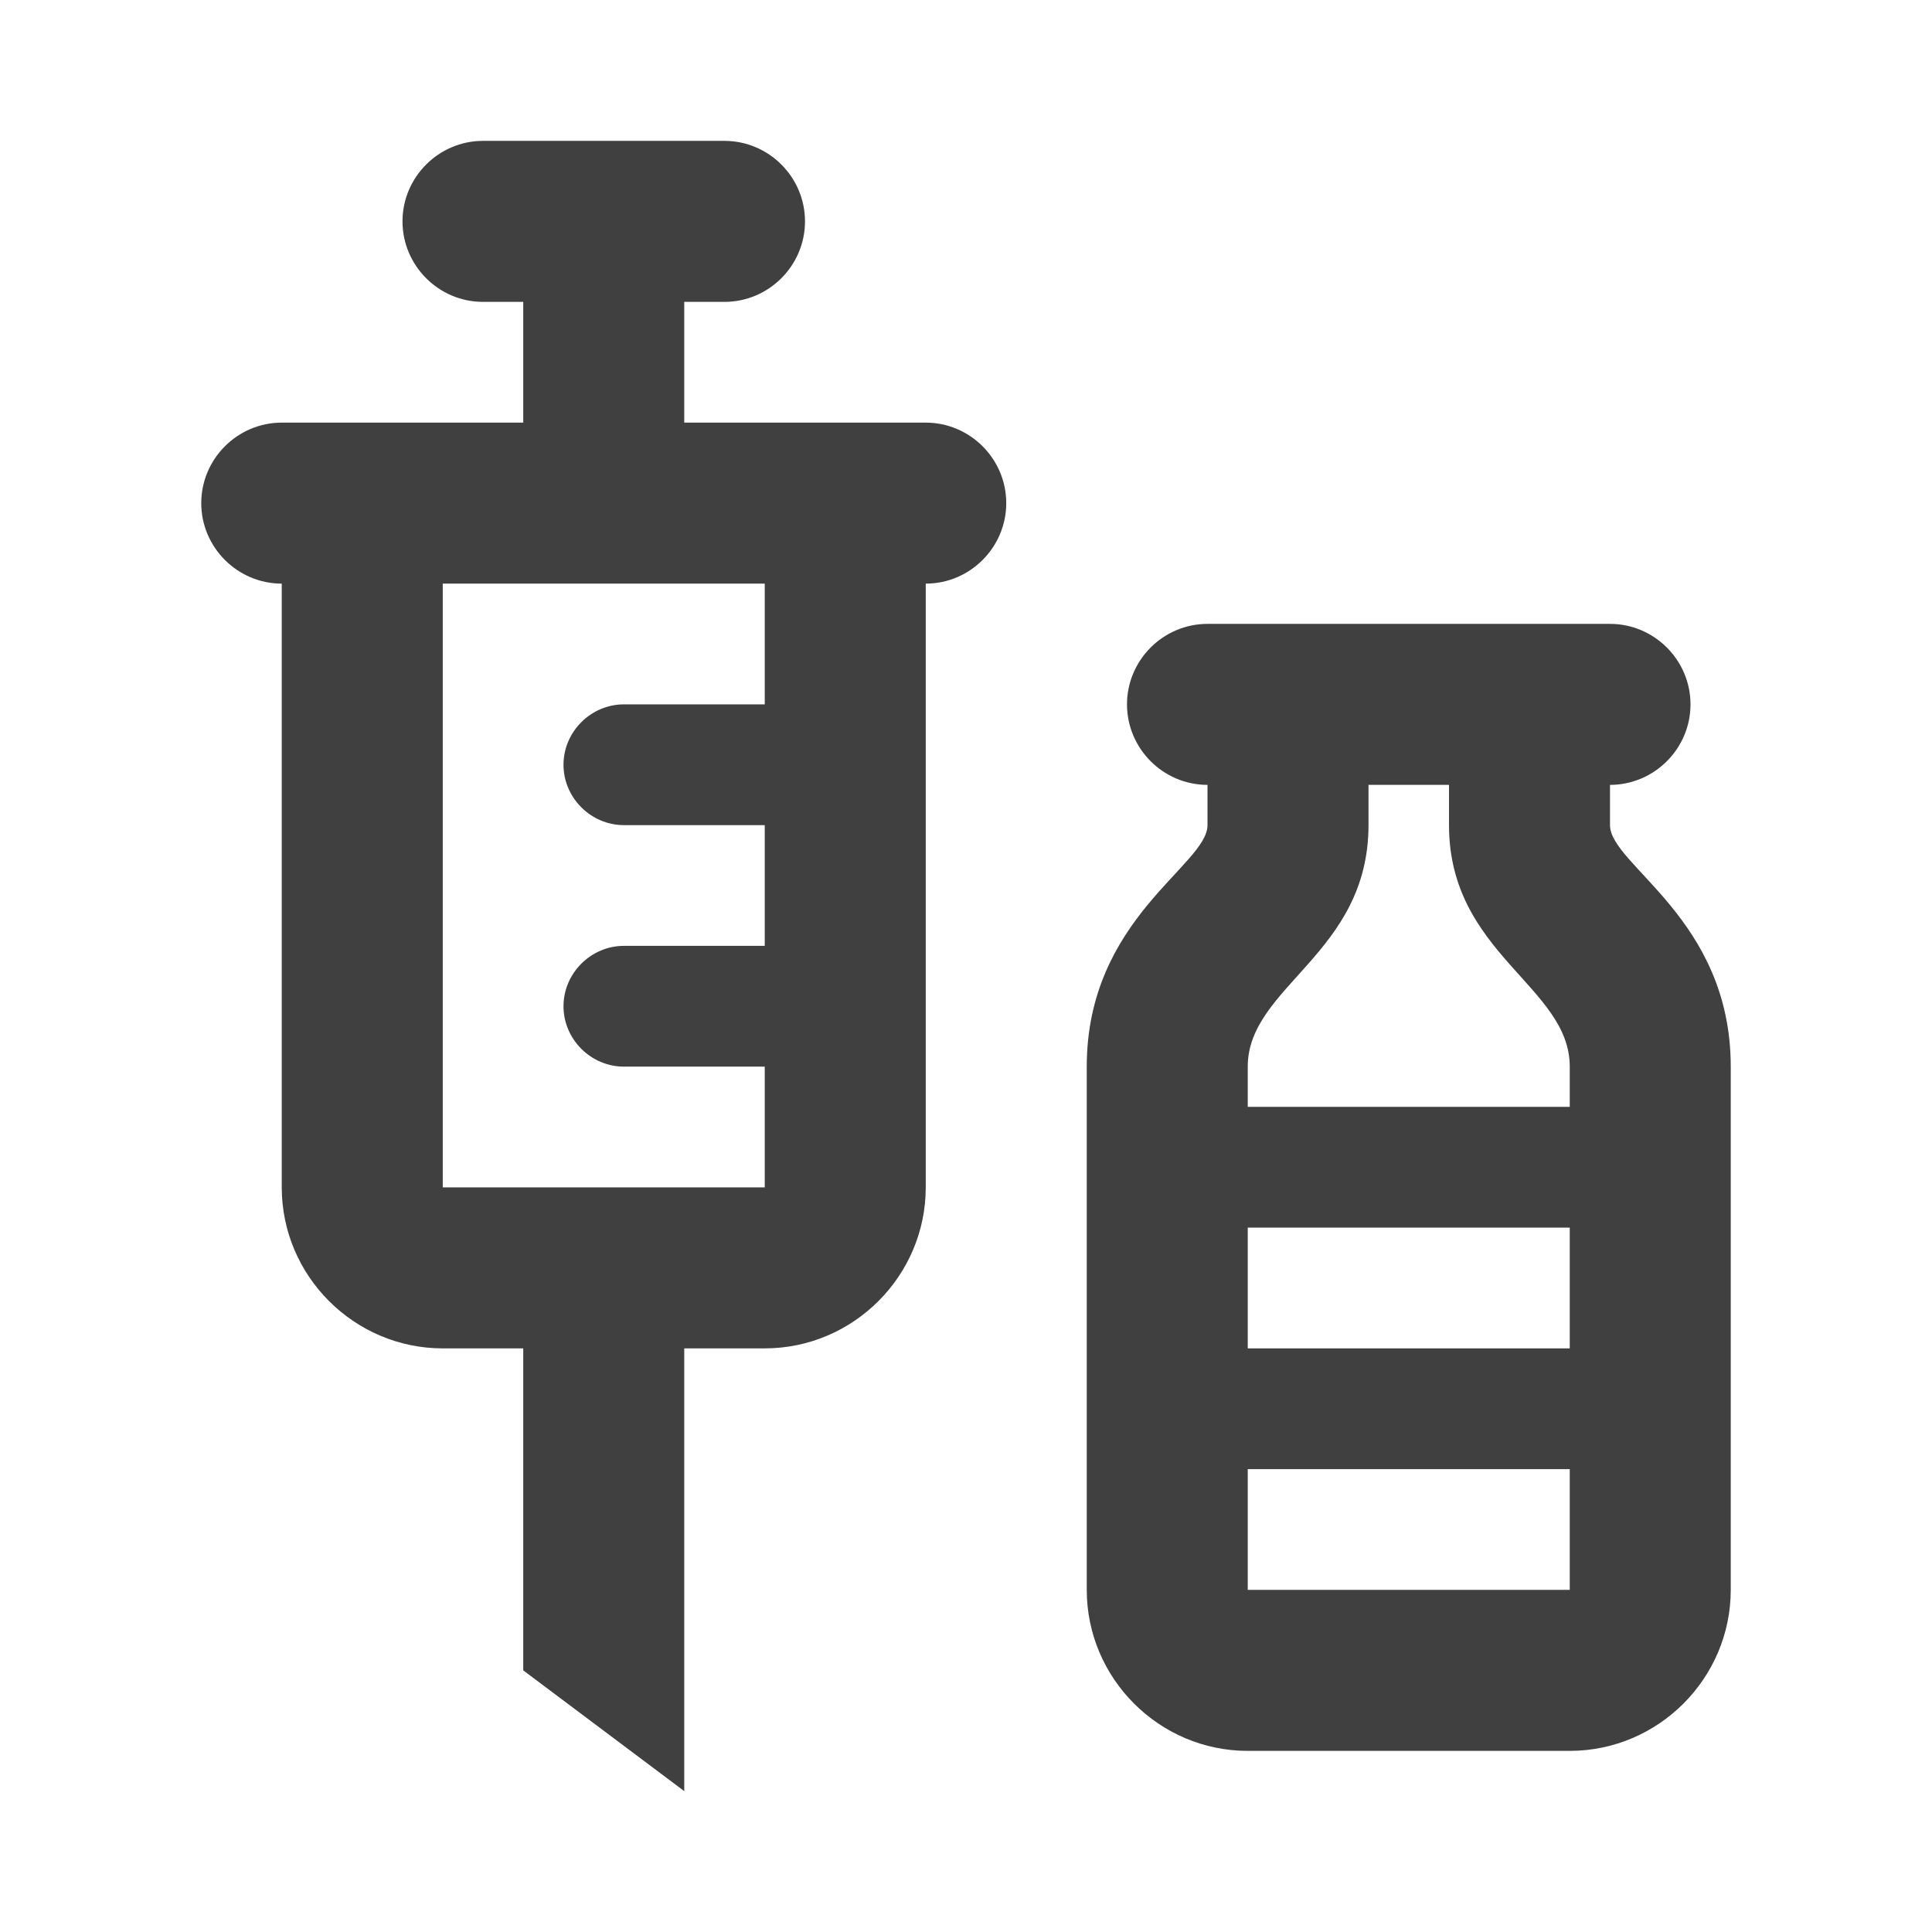
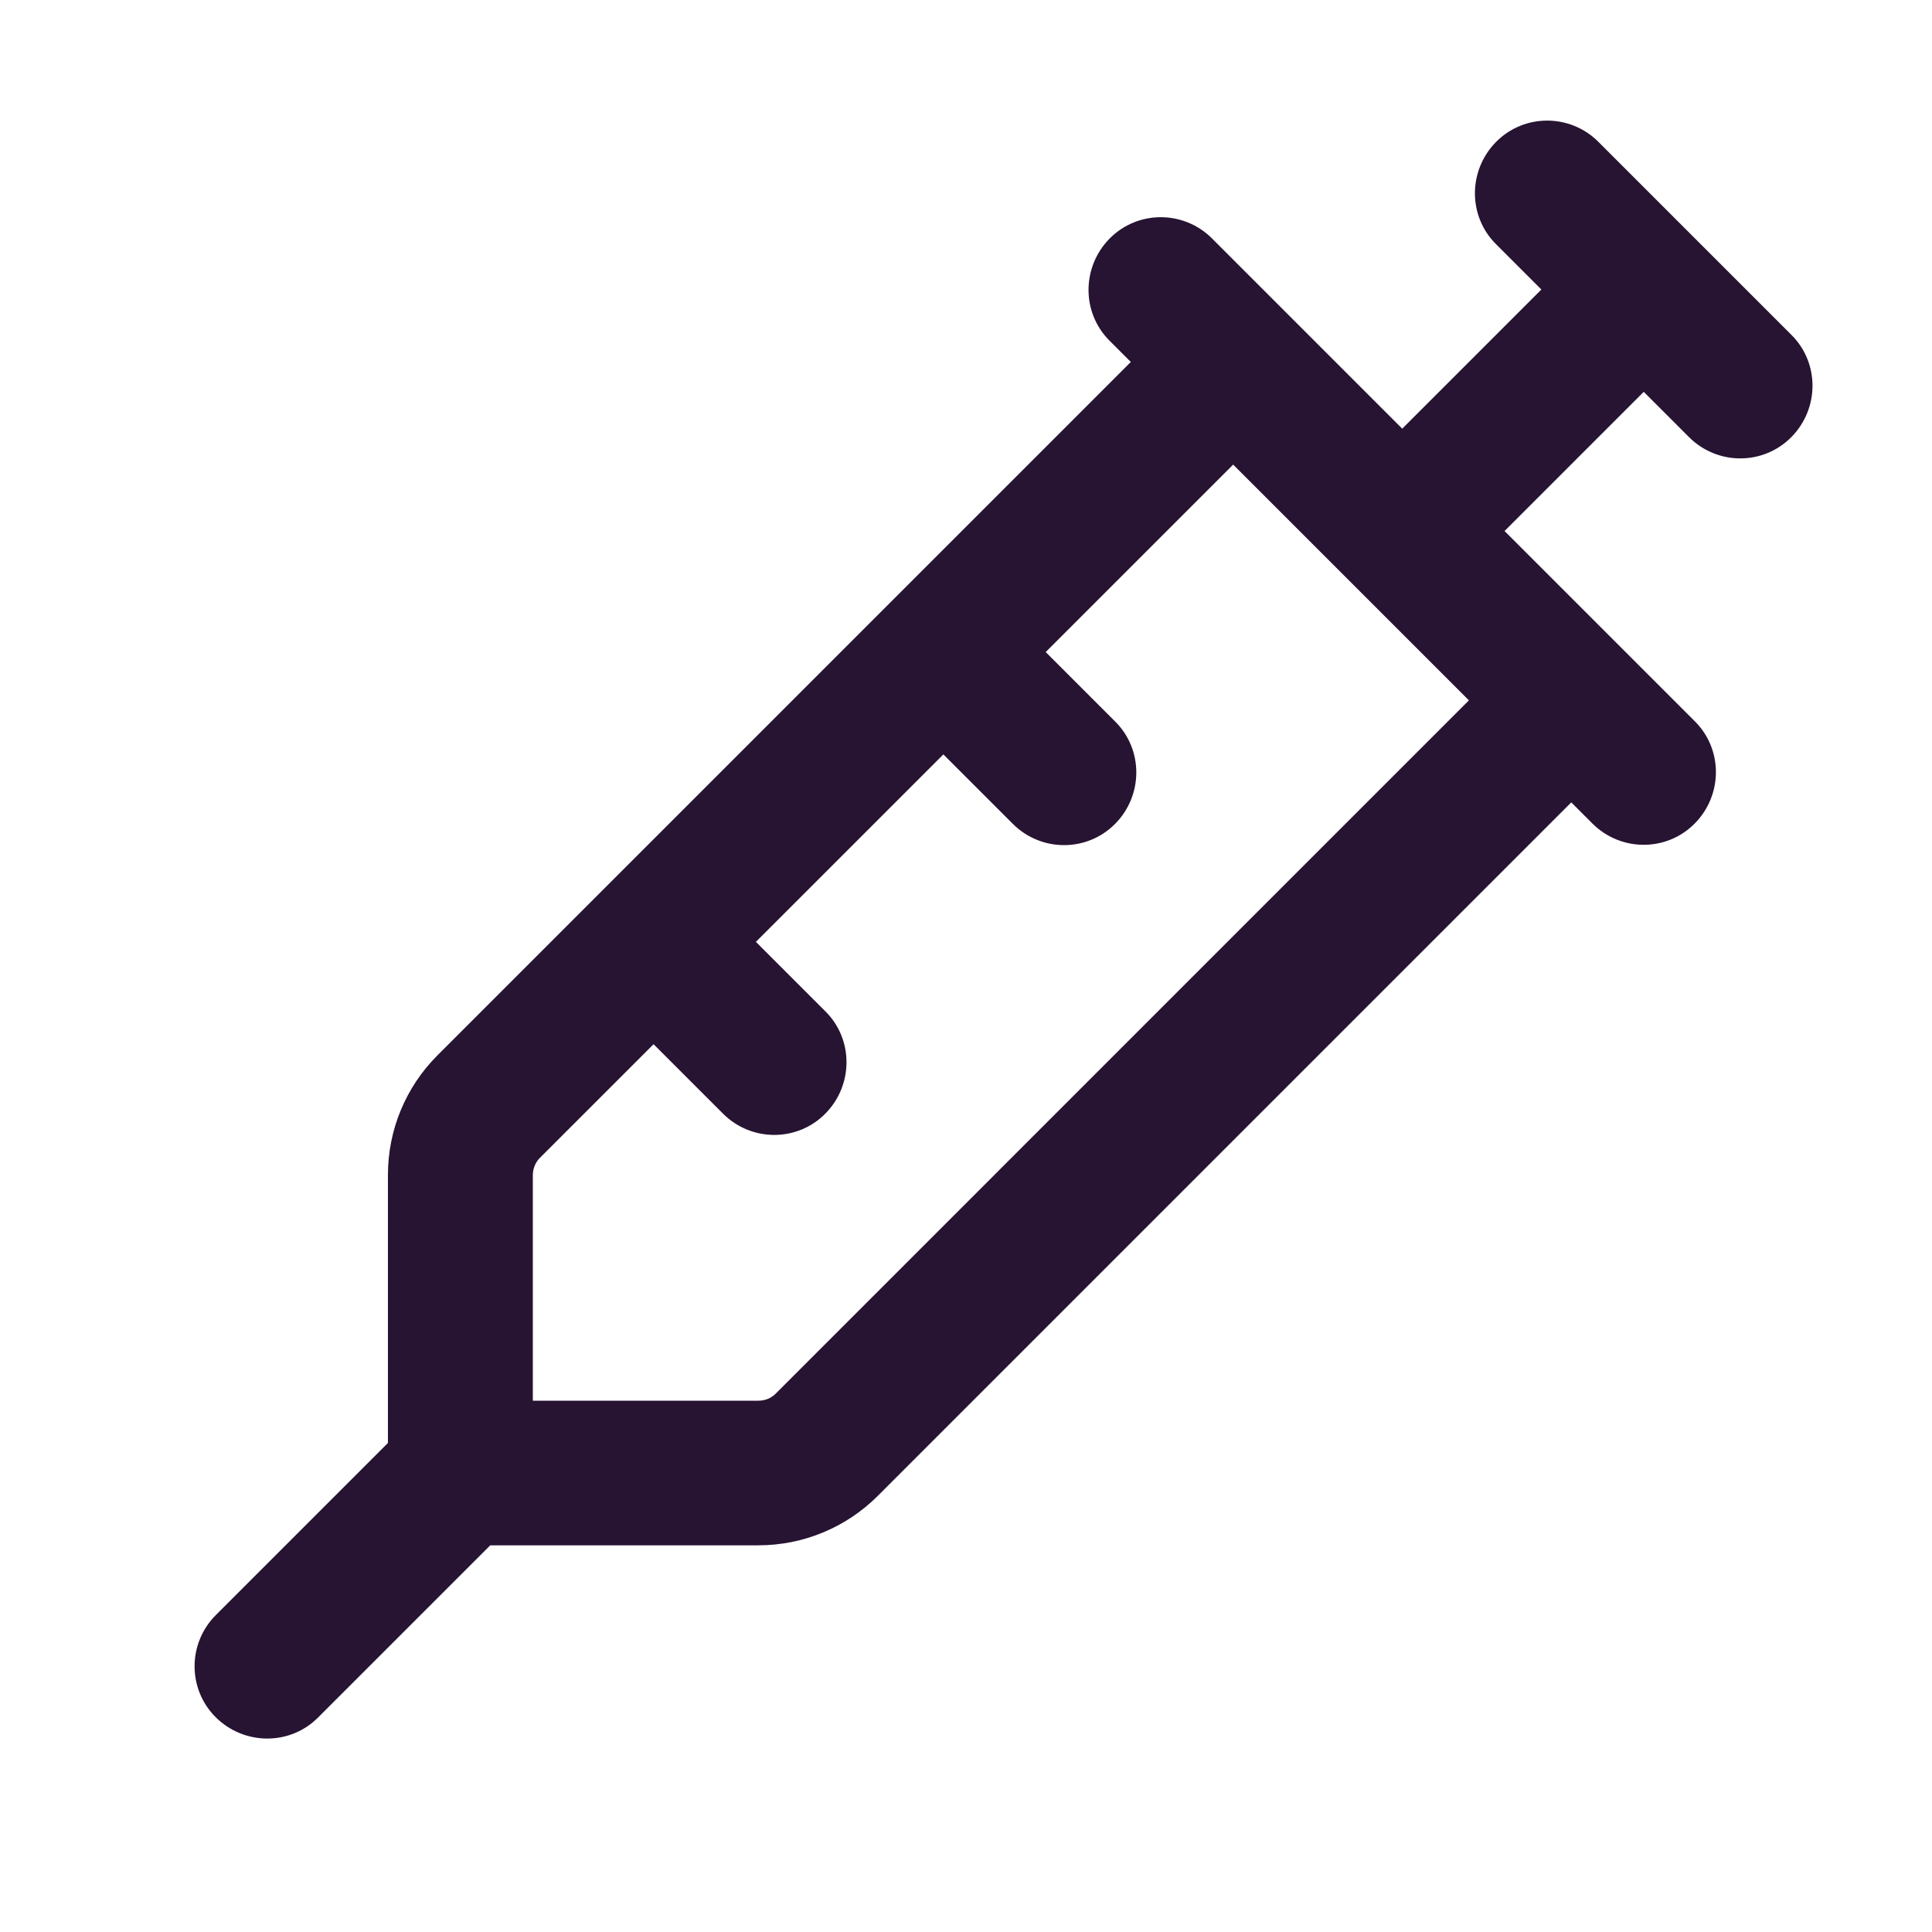
<svg xmlns="http://www.w3.org/2000/svg" width="48" height="48" viewBox="0 0 48 48" fill="none">
-   <path d="M23 10.5H17V7.5H18C19.1 7.5 20 6.6 20 5.5C20 4.4 19.1 3.5 18 3.5H12C10.9 3.5 10 4.4 10 5.5C10 6.6 10.9 7.5 12 7.5H13V10.5H7C5.9 10.5 5 11.4 5 12.5C5 13.6 5.9 14.5 7 14.5V29.5C7 31.7 8.8 33.5 11 33.5H13V41.5L17 44.5V33.5H19C21.2 33.5 23 31.7 23 29.5V14.5C24.1 14.5 25 13.6 25 12.5C25 11.4 24.1 10.5 23 10.5ZM19 17.5H15.5C14.68 17.5 14 18.18 14 19C14 19.82 14.68 20.5 15.5 20.5H19V23.5H15.5C14.68 23.5 14 24.18 14 25C14 25.82 14.68 26.5 15.5 26.5H19V29.5H11V14.5H19V17.5ZM40 20.5V19.5C41.1 19.5 42 18.6 42 17.5C42 16.4 41.1 15.5 40 15.5H30C28.9 15.5 28 16.4 28 17.5C28 18.6 28.9 19.5 30 19.5V20.5C30 21.5 27 22.82 27 26.5V39.5C27 41.7 28.8 43.5 31 43.5H39C41.2 43.5 43 41.7 43 39.5V26.5C43 22.82 40 21.5 40 20.5ZM34 20.5V19.5H36V20.5C36 23.7 39 24.5 39 26.5V27.5H31C31 27.08 31 26.72 31 26.5C31 24.5 34 23.7 34 20.5ZM39 30.5V33.5H31C31 32.48 31 31.46 31 30.5H39ZM31 39.5C31 39.5 31 38.24 31 36.5H39V39.5H31Z" fill="#404040" />
+   <path d="M39.713 3.525C39.008 2.82 37.868 2.82 37.17 3.525C36.473 4.23 36.465 5.37 37.17 6.068L38.295 7.193L34.838 10.65L30.113 5.925C29.408 5.22 28.268 5.22 27.57 5.925C26.873 6.63 26.865 7.77 27.57 8.468L28.095 8.993C19.11 17.978 11.46 25.628 10.868 26.22C10.08 27.008 9.638 28.073 9.638 29.19V35.85L5.363 40.125C4.658 40.83 4.658 41.97 5.363 42.668C6.068 43.365 7.208 43.373 7.905 42.668L12.18 38.393H18.84C19.958 38.393 21.023 37.95 21.81 37.163L39.038 19.935L39.563 20.46C40.268 21.165 41.408 21.165 42.105 20.46C42.803 19.755 42.81 18.615 42.105 17.918L37.38 13.193L40.838 9.735L41.963 10.86C42.668 11.565 43.808 11.565 44.505 10.86C45.203 10.155 45.21 9.015 44.505 8.318L39.705 3.518L39.713 3.525ZM36.495 17.4L19.268 34.628C19.155 34.74 19.005 34.8 18.84 34.8H13.238V29.198C13.238 29.04 13.298 28.883 13.41 28.77L16.238 25.943L17.963 27.668C18.668 28.373 19.808 28.373 20.505 27.668C21.203 26.963 21.21 25.823 20.505 25.125L18.78 23.4L23.438 18.743L25.163 20.468C25.868 21.173 27.008 21.173 27.705 20.468C28.403 19.763 28.41 18.623 27.705 17.925L25.98 16.2L30.638 11.543C32.588 13.493 34.538 15.443 36.495 17.4Z" fill="#271332" />
</svg>
